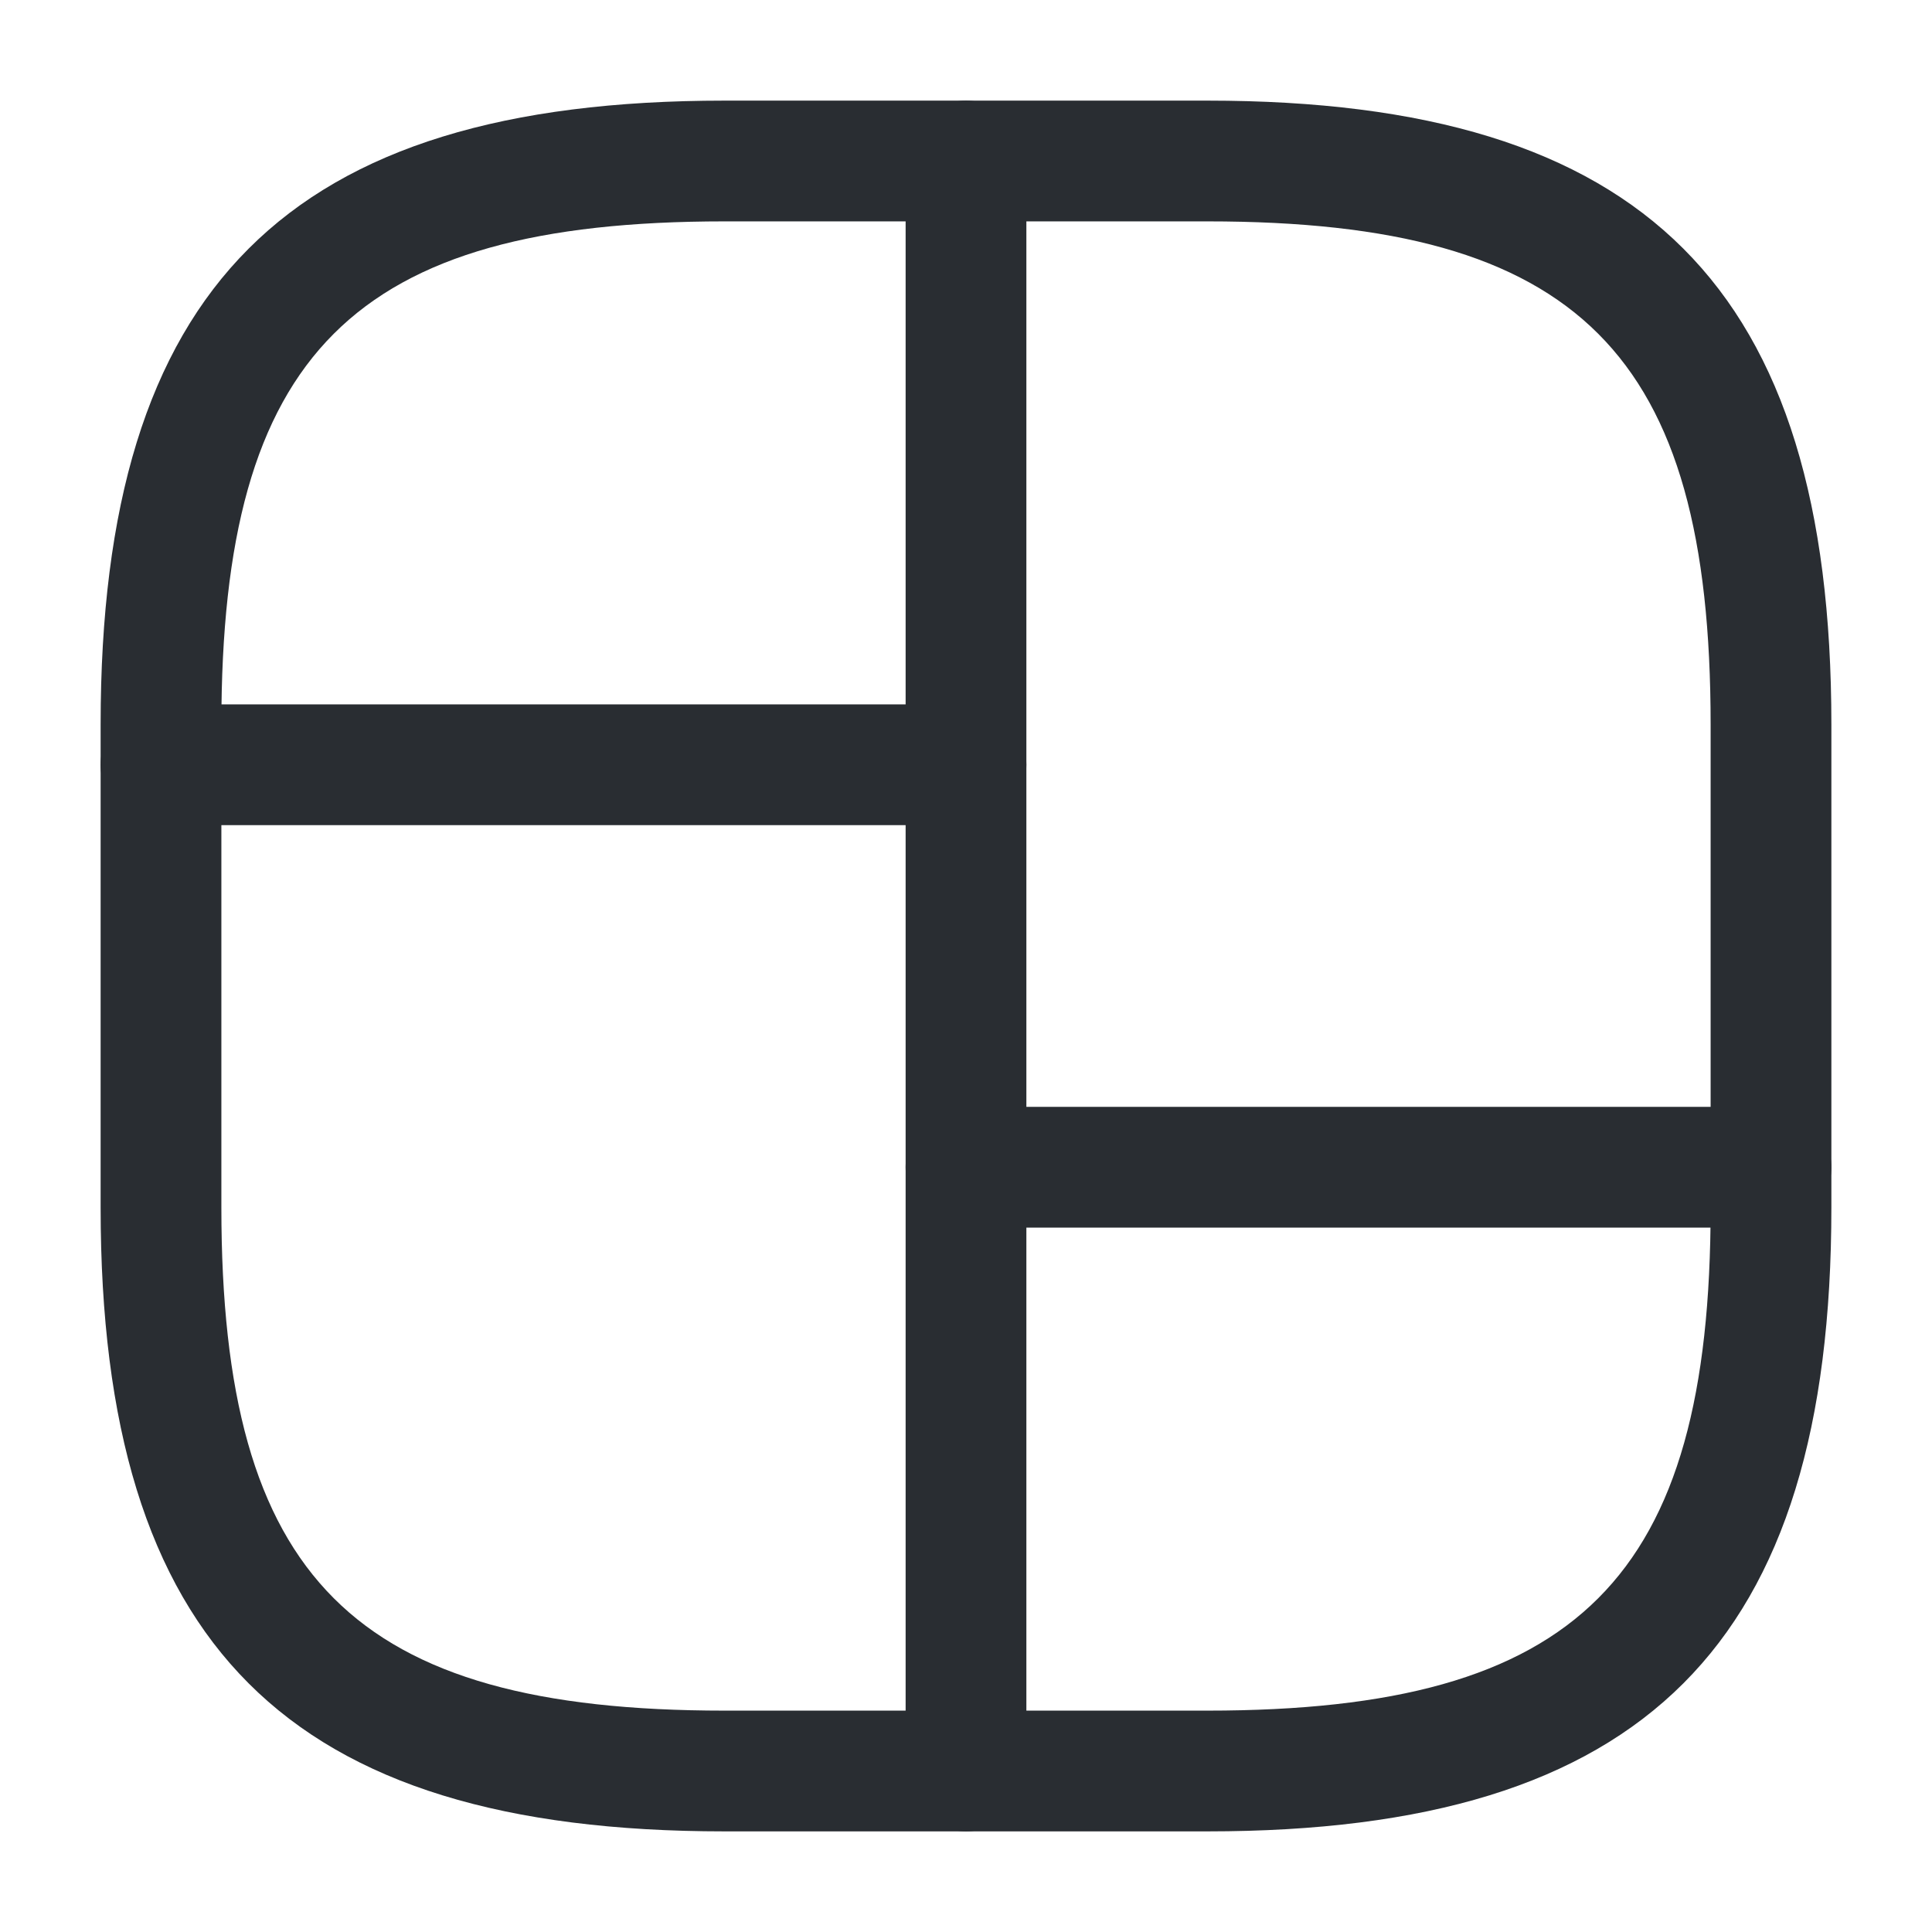
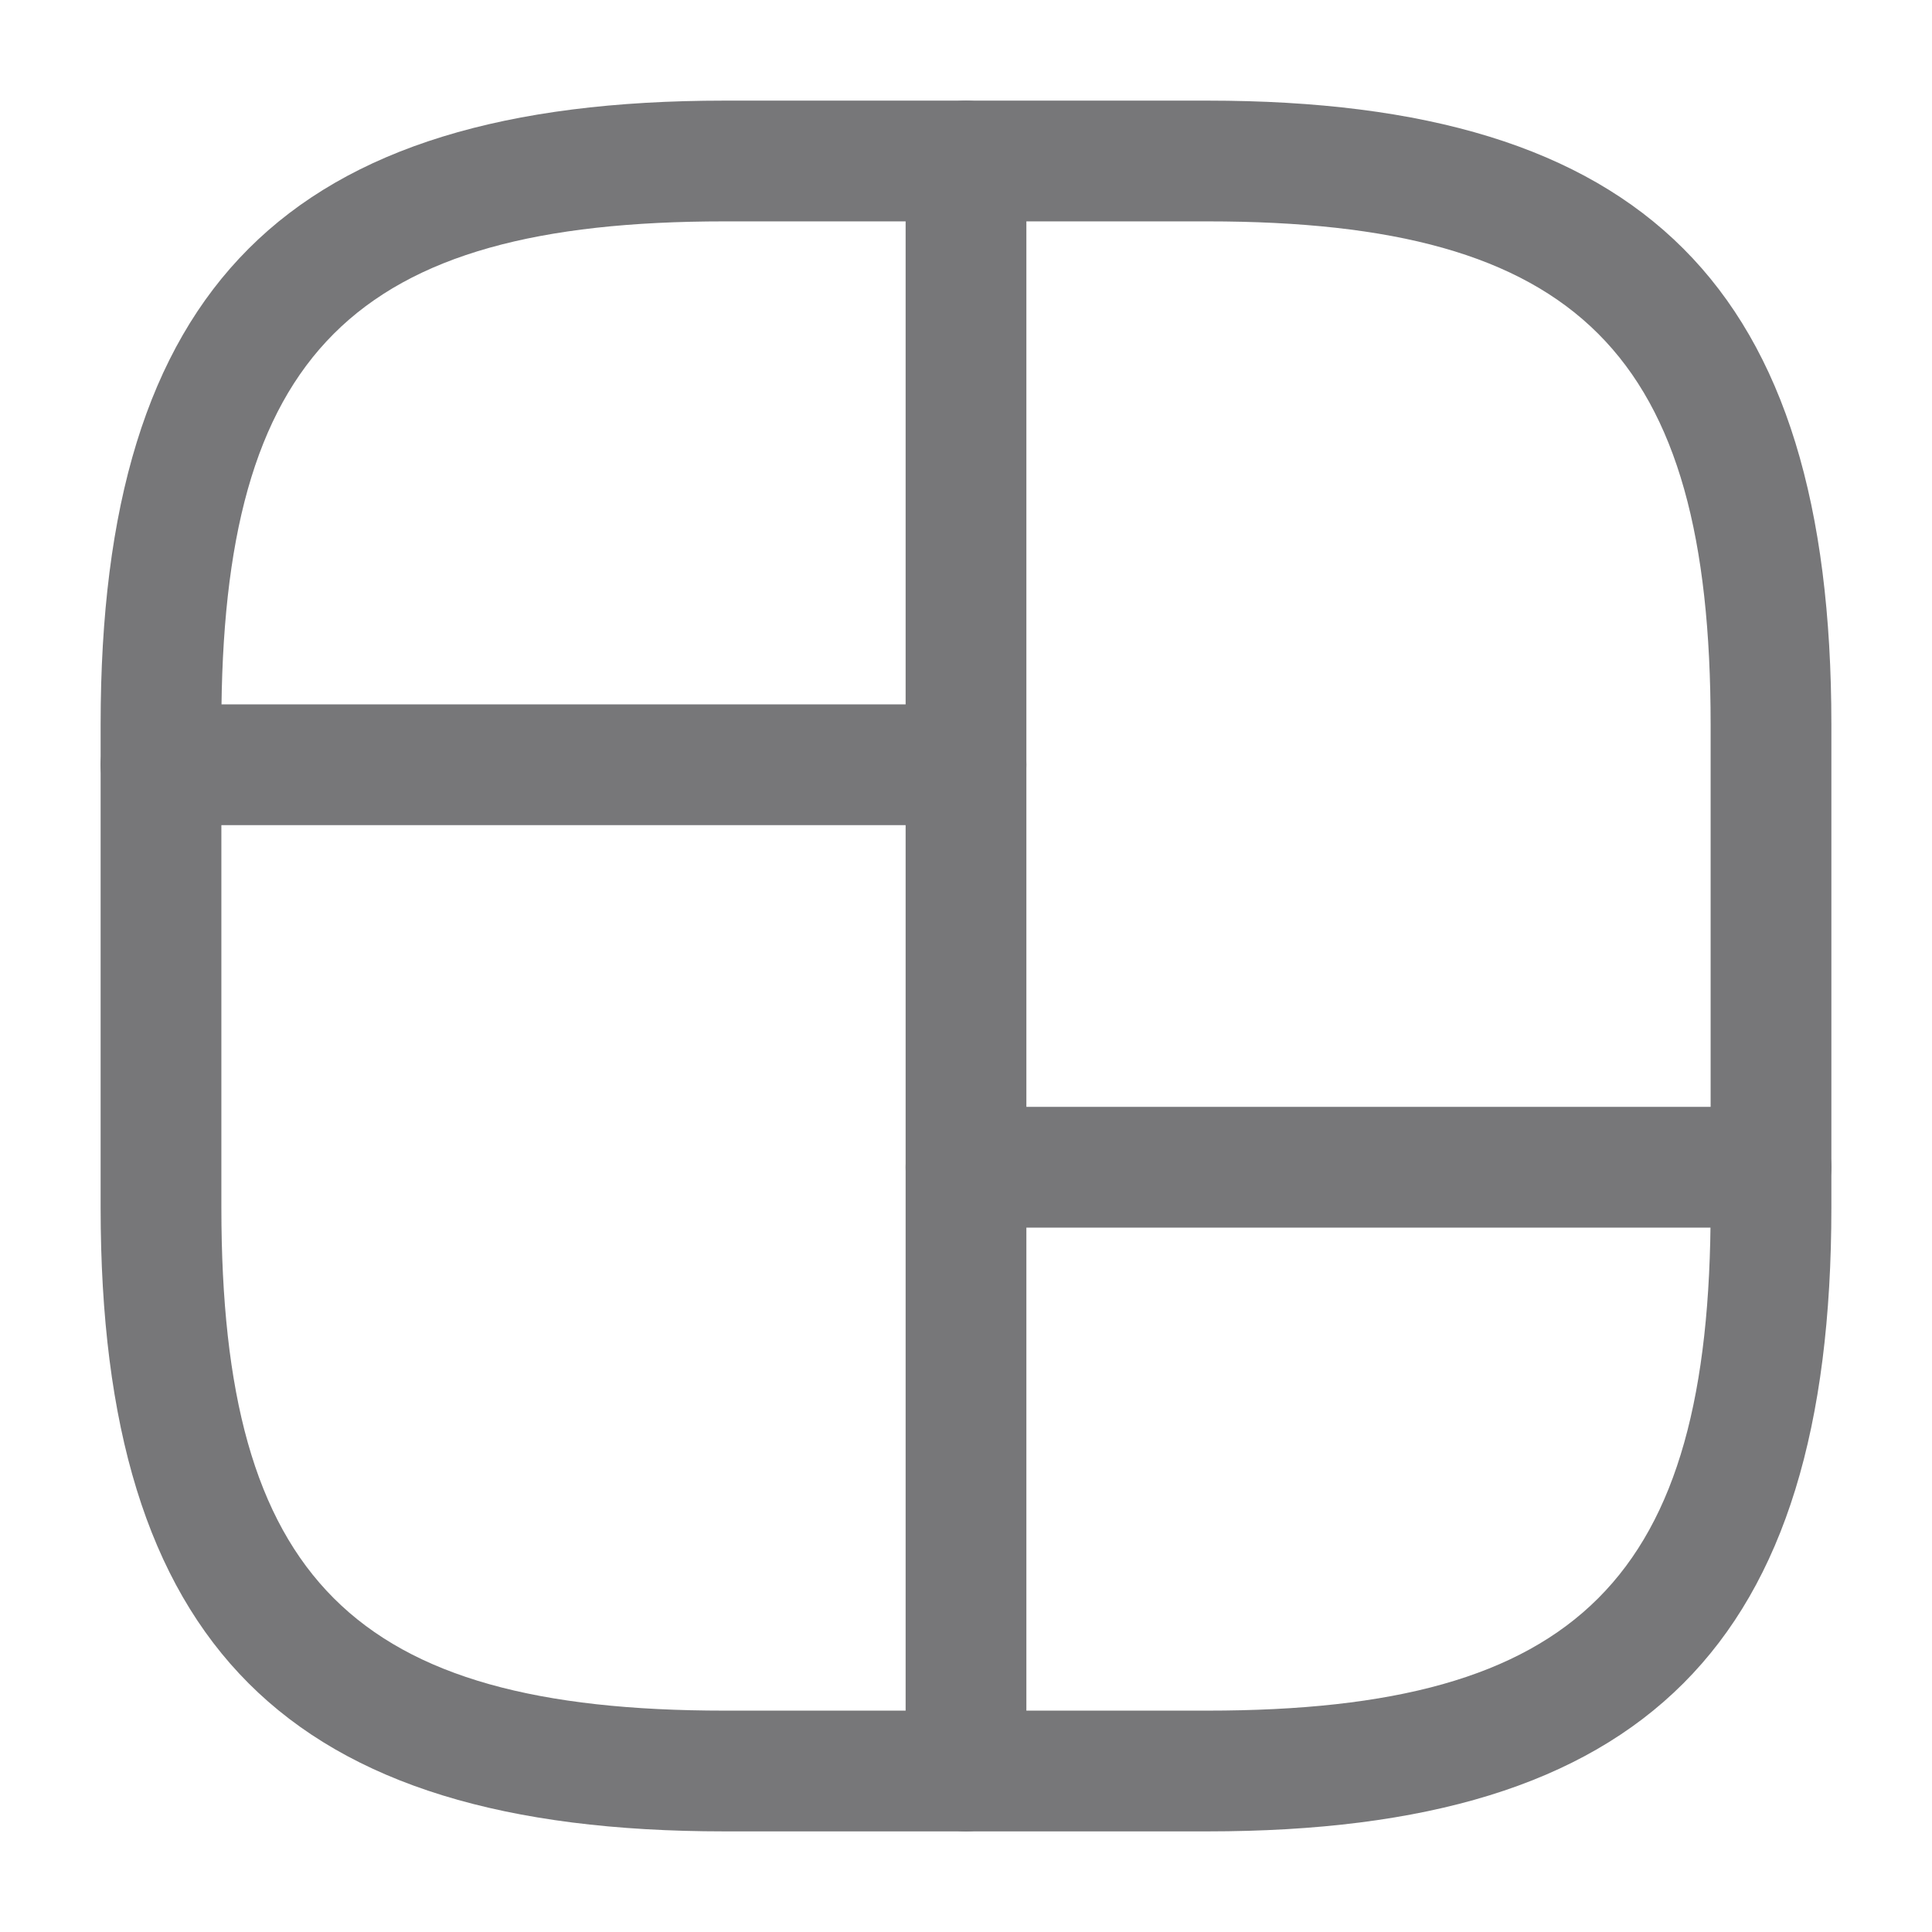
<svg xmlns="http://www.w3.org/2000/svg" width="24" height="24" viewBox="0 0 24 24" fill="none">
-   <path d="M15 22.75H9C3.57 22.75 1.25 20.43 1.25 15V9C1.25 3.57 3.57 1.25 9 1.25H15C20.43 1.25 22.75 3.57 22.75 9V15C22.75 20.43 20.43 22.75 15 22.75ZM9 2.75C4.39 2.75 2.75 4.39 2.75 9V15C2.75 19.61 4.39 21.25 9 21.25H15C19.61 21.25 21.25 19.61 21.25 15V9C21.25 4.39 19.61 2.75 15 2.75H9Z" fill="#292D32" />
-   <path d="M12 22.75C11.59 22.75 11.25 22.41 11.25 22V2C11.25 1.59 11.59 1.25 12 1.25C12.41 1.25 12.75 1.59 12.75 2V22C12.75 22.41 12.41 22.75 12 22.75Z" fill="#292D32" />
-   <path d="M12 10.25H2C1.59 10.25 1.25 9.91 1.25 9.5C1.25 9.09 1.59 8.75 2 8.75H12C12.41 8.75 12.75 9.09 12.75 9.5C12.75 9.91 12.41 10.25 12 10.25Z" fill="#292D32" />
-   <path d="M22 15.25H12C11.59 15.25 11.25 14.91 11.25 14.5C11.25 14.09 11.59 13.75 12 13.75H22C22.41 13.75 22.75 14.09 22.75 14.5C22.75 14.91 22.41 15.25 22 15.25Z" fill="#292D32" />
+   <path d="M15 22.75H9C3.57 22.75 1.25 20.43 1.25 15V9C1.25 3.57 3.57 1.25 9 1.25H15C20.43 1.25 22.75 3.57 22.75 9V15C22.75 20.43 20.43 22.75 15 22.75ZM9 2.75C4.39 2.75 2.75 4.39 2.75 9V15C2.75 19.61 4.39 21.25 9 21.25H15C19.61 21.25 21.25 19.61 21.25 15V9C21.25 4.39 19.61 2.75 15 2.75H9Z" fill="#777779" />
+   <path d="M12 22.75C11.59 22.75 11.25 22.41 11.25 22V2C11.25 1.59 11.59 1.25 12 1.25C12.41 1.25 12.75 1.59 12.75 2V22C12.75 22.41 12.41 22.75 12 22.75Z" fill="#777779" />
+   <path d="M12 10.25H2C1.59 10.25 1.25 9.91 1.25 9.5C1.25 9.09 1.59 8.75 2 8.75H12C12.41 8.75 12.75 9.09 12.75 9.5C12.75 9.91 12.41 10.25 12 10.25Z" fill="#777779" />
+   <path d="M22 15.25H12C11.59 15.25 11.25 14.91 11.25 14.5C11.25 14.09 11.59 13.75 12 13.75H22C22.41 13.75 22.75 14.09 22.75 14.5C22.75 14.91 22.41 15.25 22 15.25Z" fill="#777779" />
</svg>
